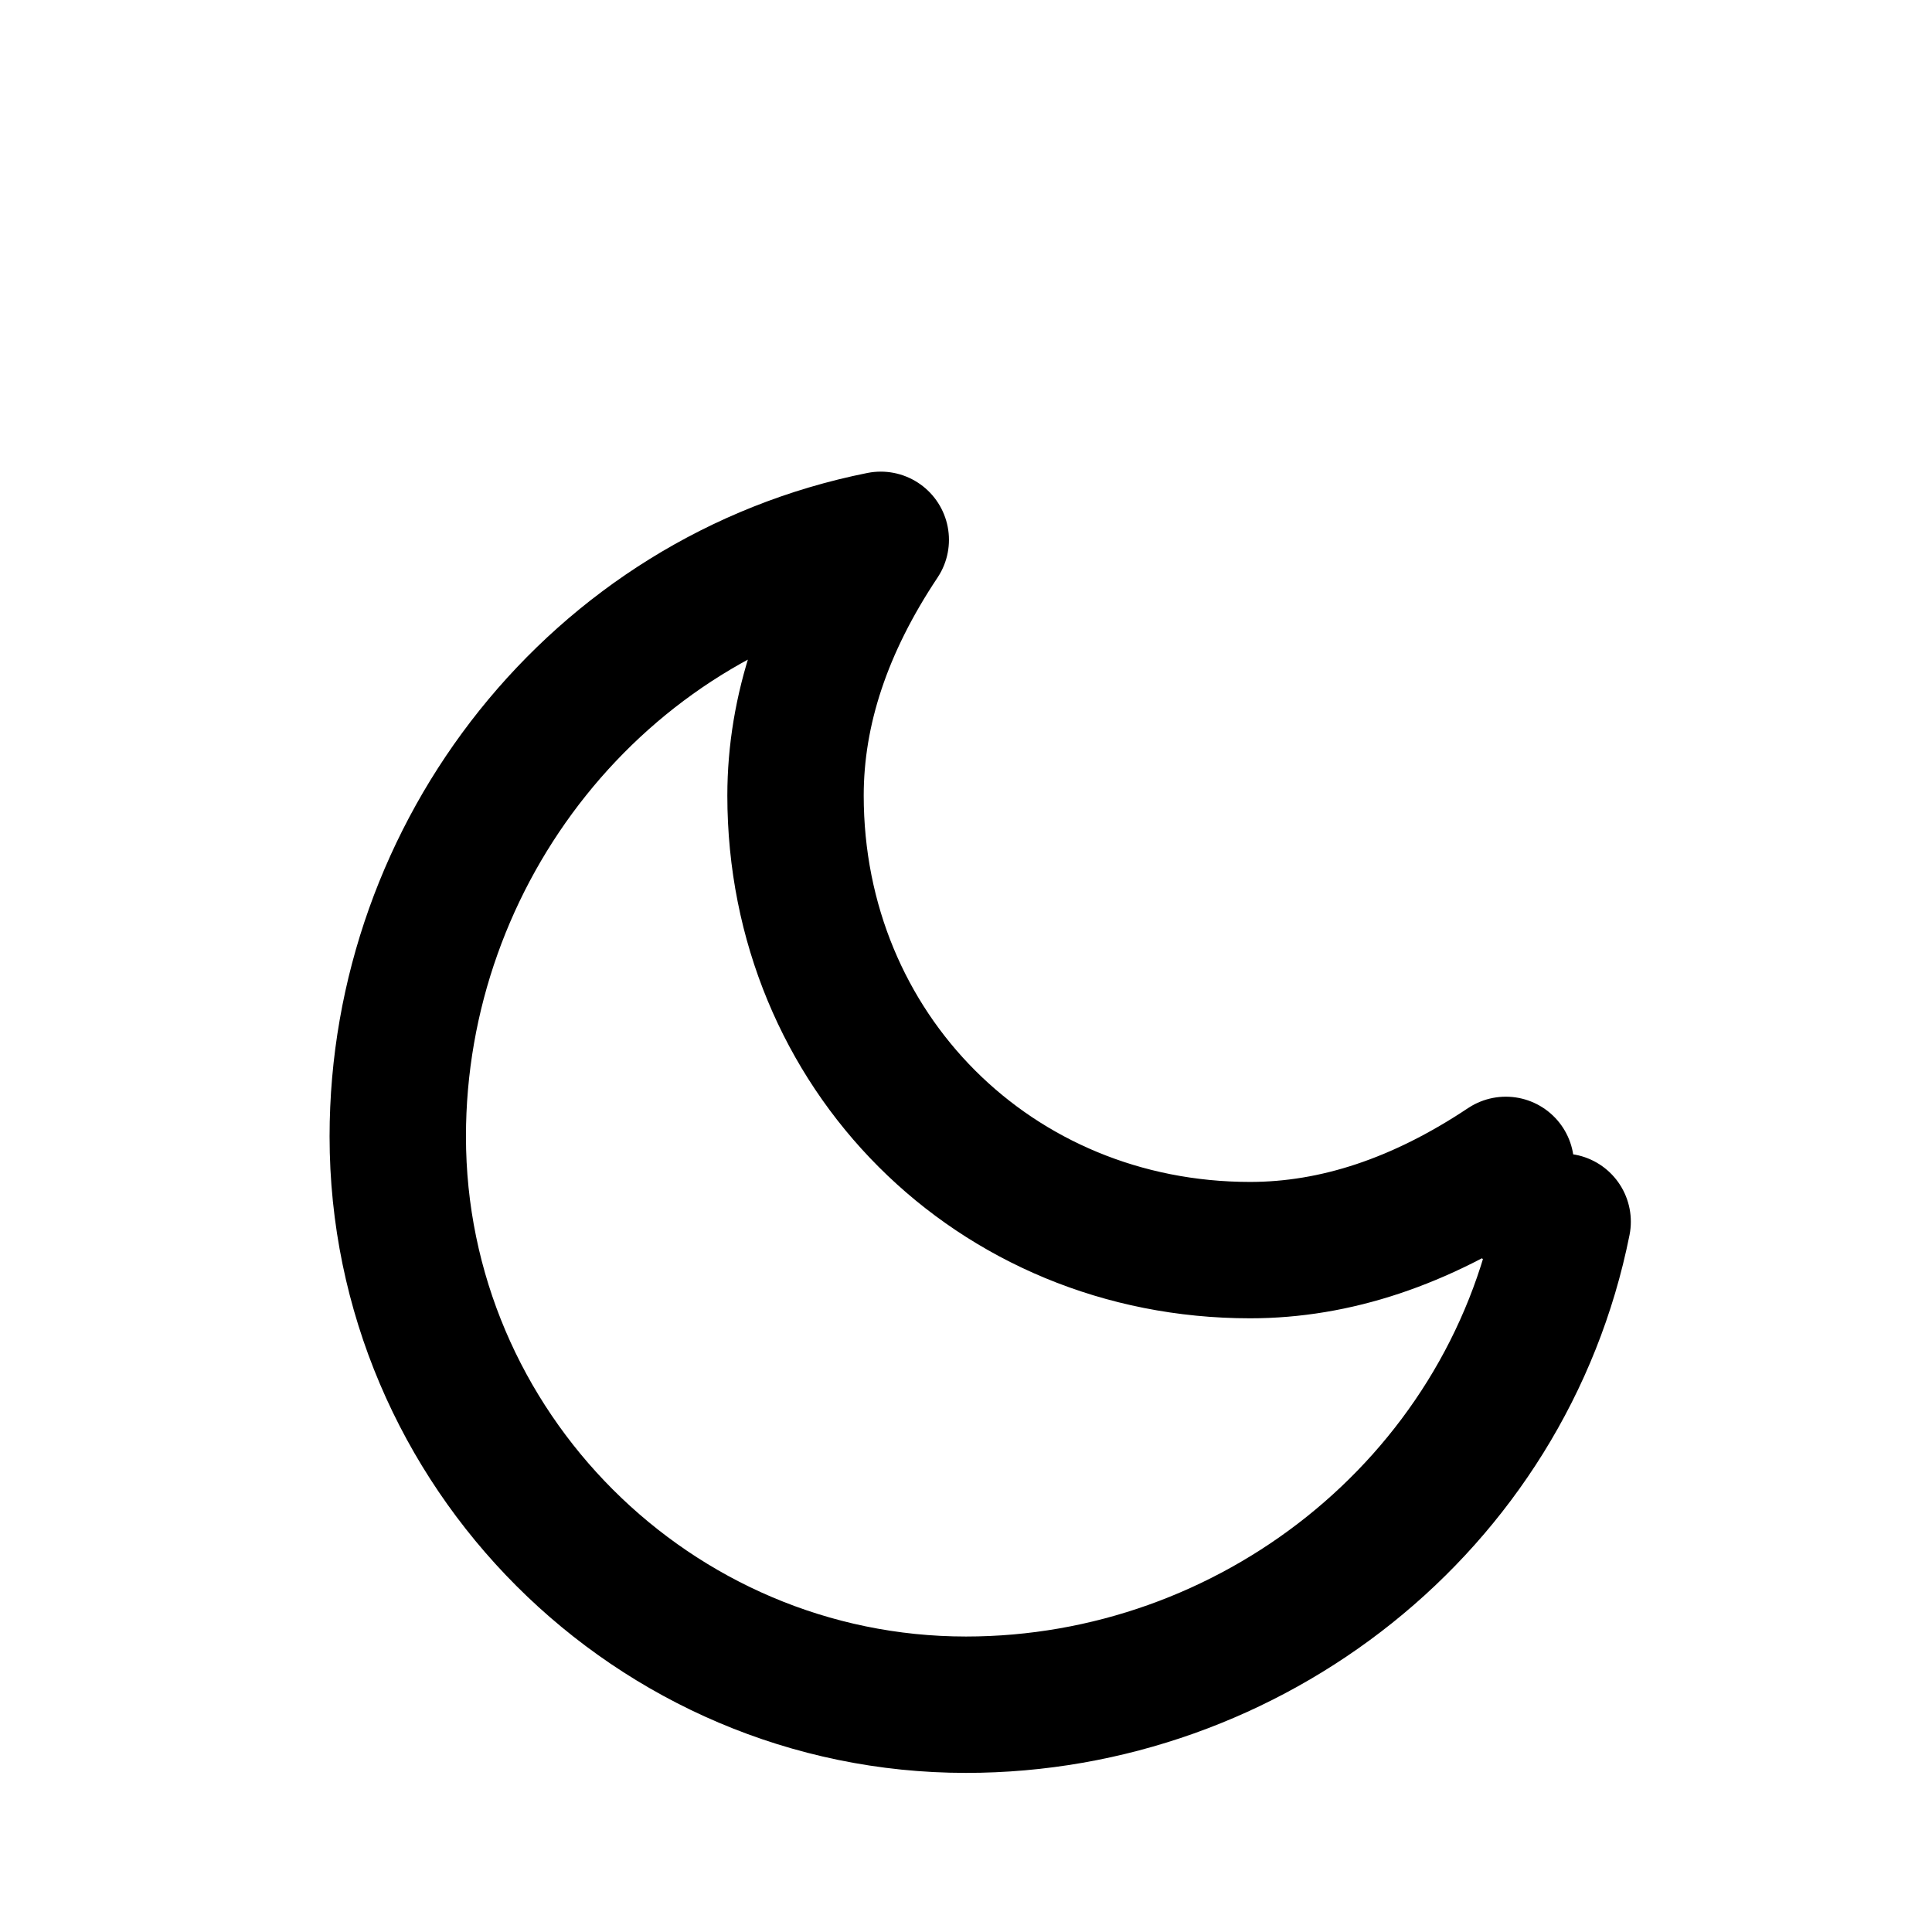
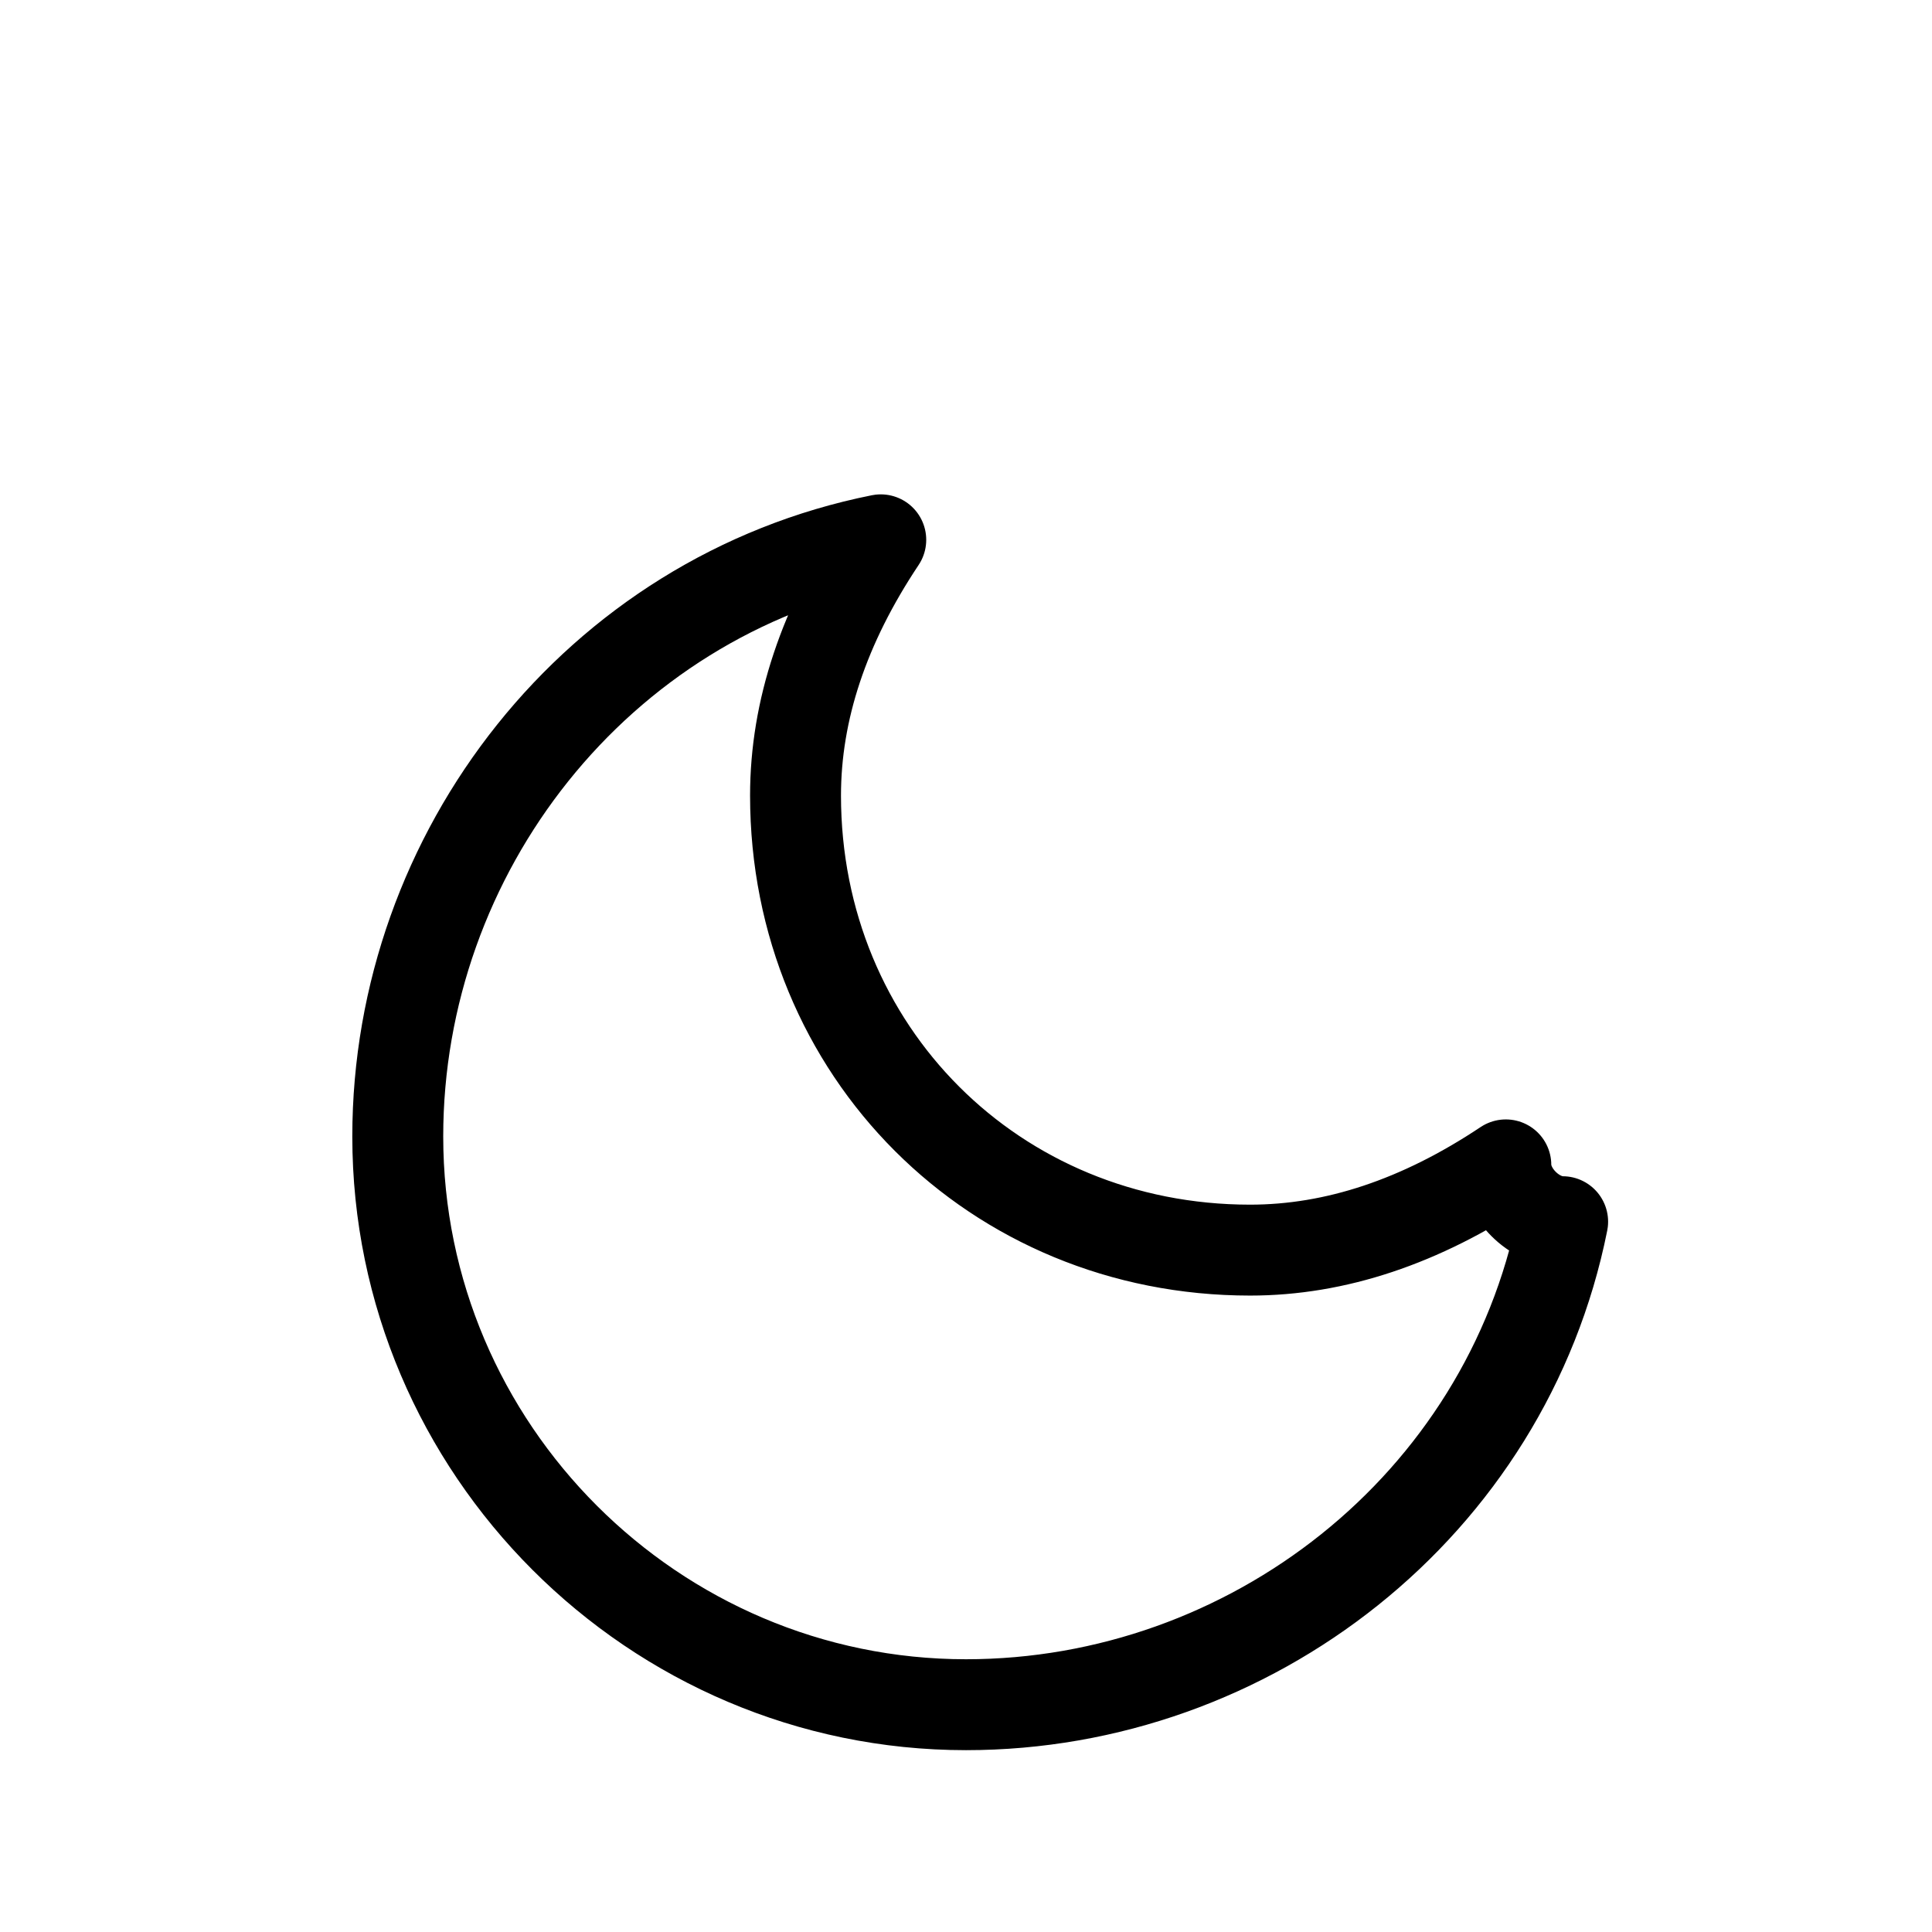
<svg xmlns="http://www.w3.org/2000/svg" width="34" height="34" viewBox="0 0 34 34" fill="none">
-   <path d="M27.5 21.5C26.5 26.5 22 30 17 30C11.5 30 7 25.5 7 20C7 15 10.5 10.5 15.5 9.5C14.5 11 14 12.5 14 14C14 18.5 17.5 22 22 22C23.5 22 25 21.5 26.5 20.5C26.5 21 27 21.5 27.5 21.5Z" stroke="currentColor" stroke-width="2.4" stroke-linecap="round" stroke-linejoin="round" />
+   <path d="M27.5 21.5C26.5 26.5 22 30 17 30C11.5 30 7 25.5 7 20C7 15 10.5 10.5 15.5 9.5C14.5 11 14 12.5 14 14C14 18.5 17.5 22 22 22C23.5 22 25 21.5 26.5 20.5C26.5 21 27 21.5 27.5 21.5Z" stroke="currentColor" stroke-width="1.6" stroke-linecap="round" stroke-linejoin="round" />
</svg>
